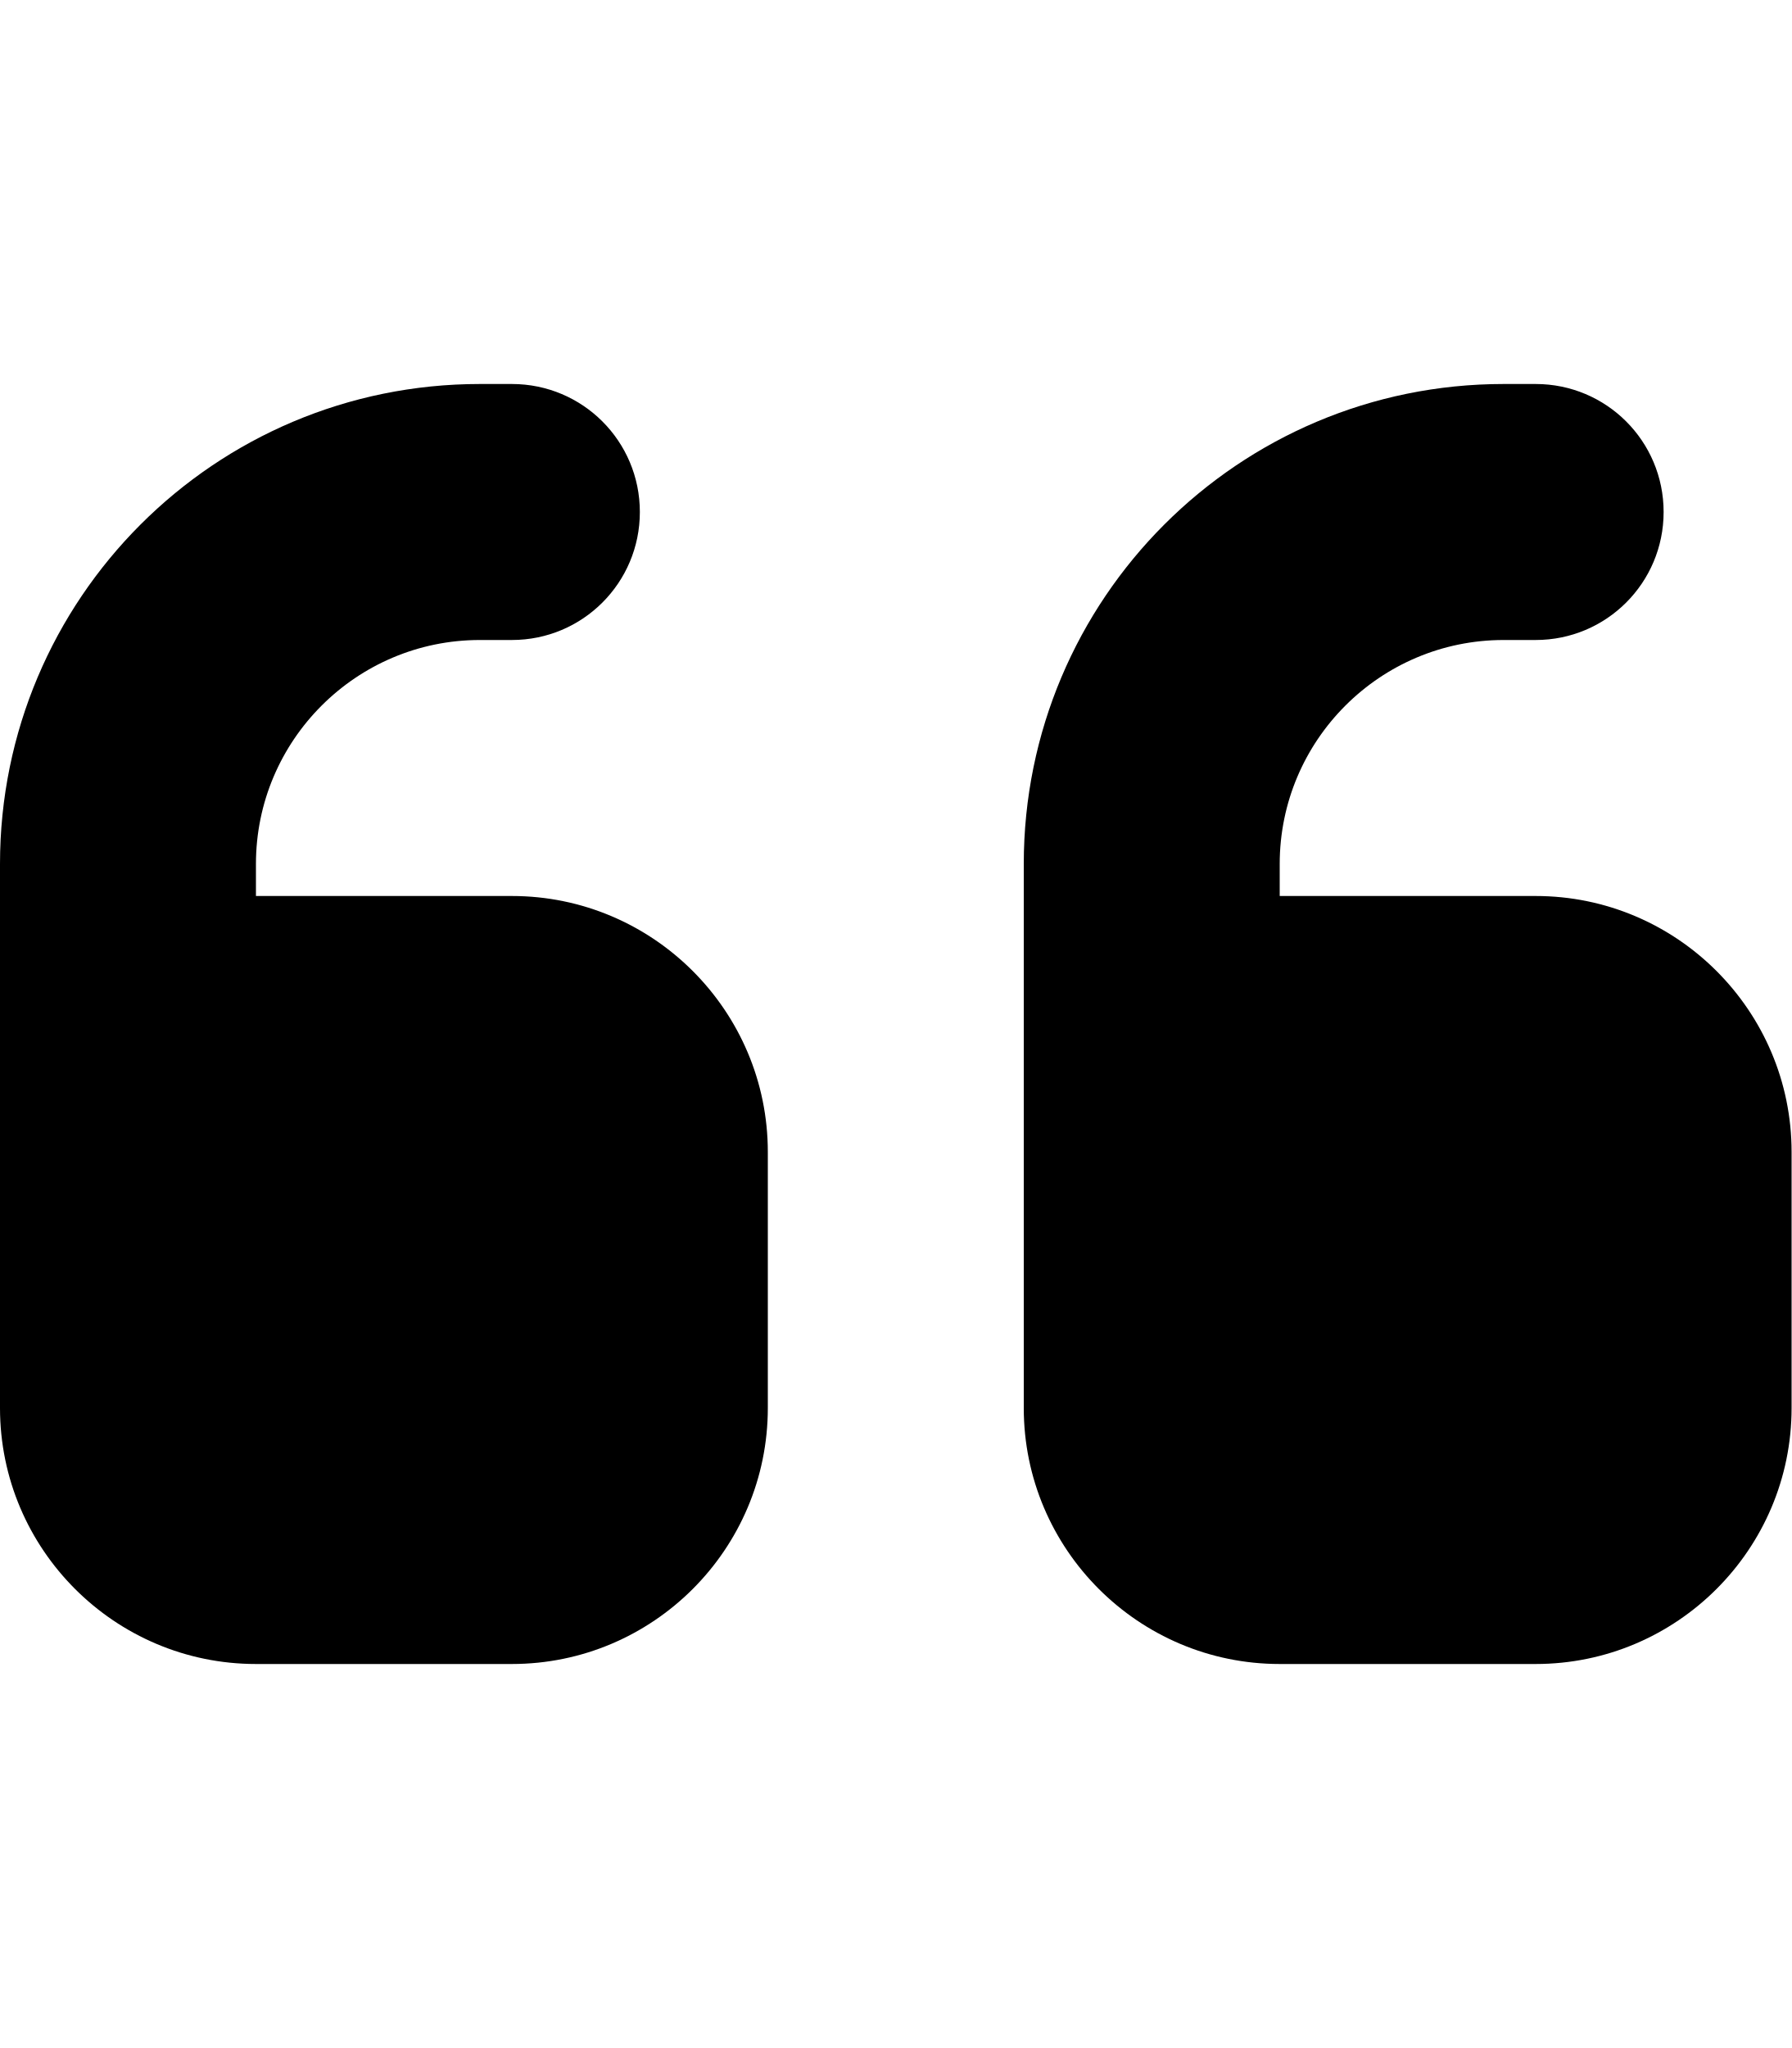
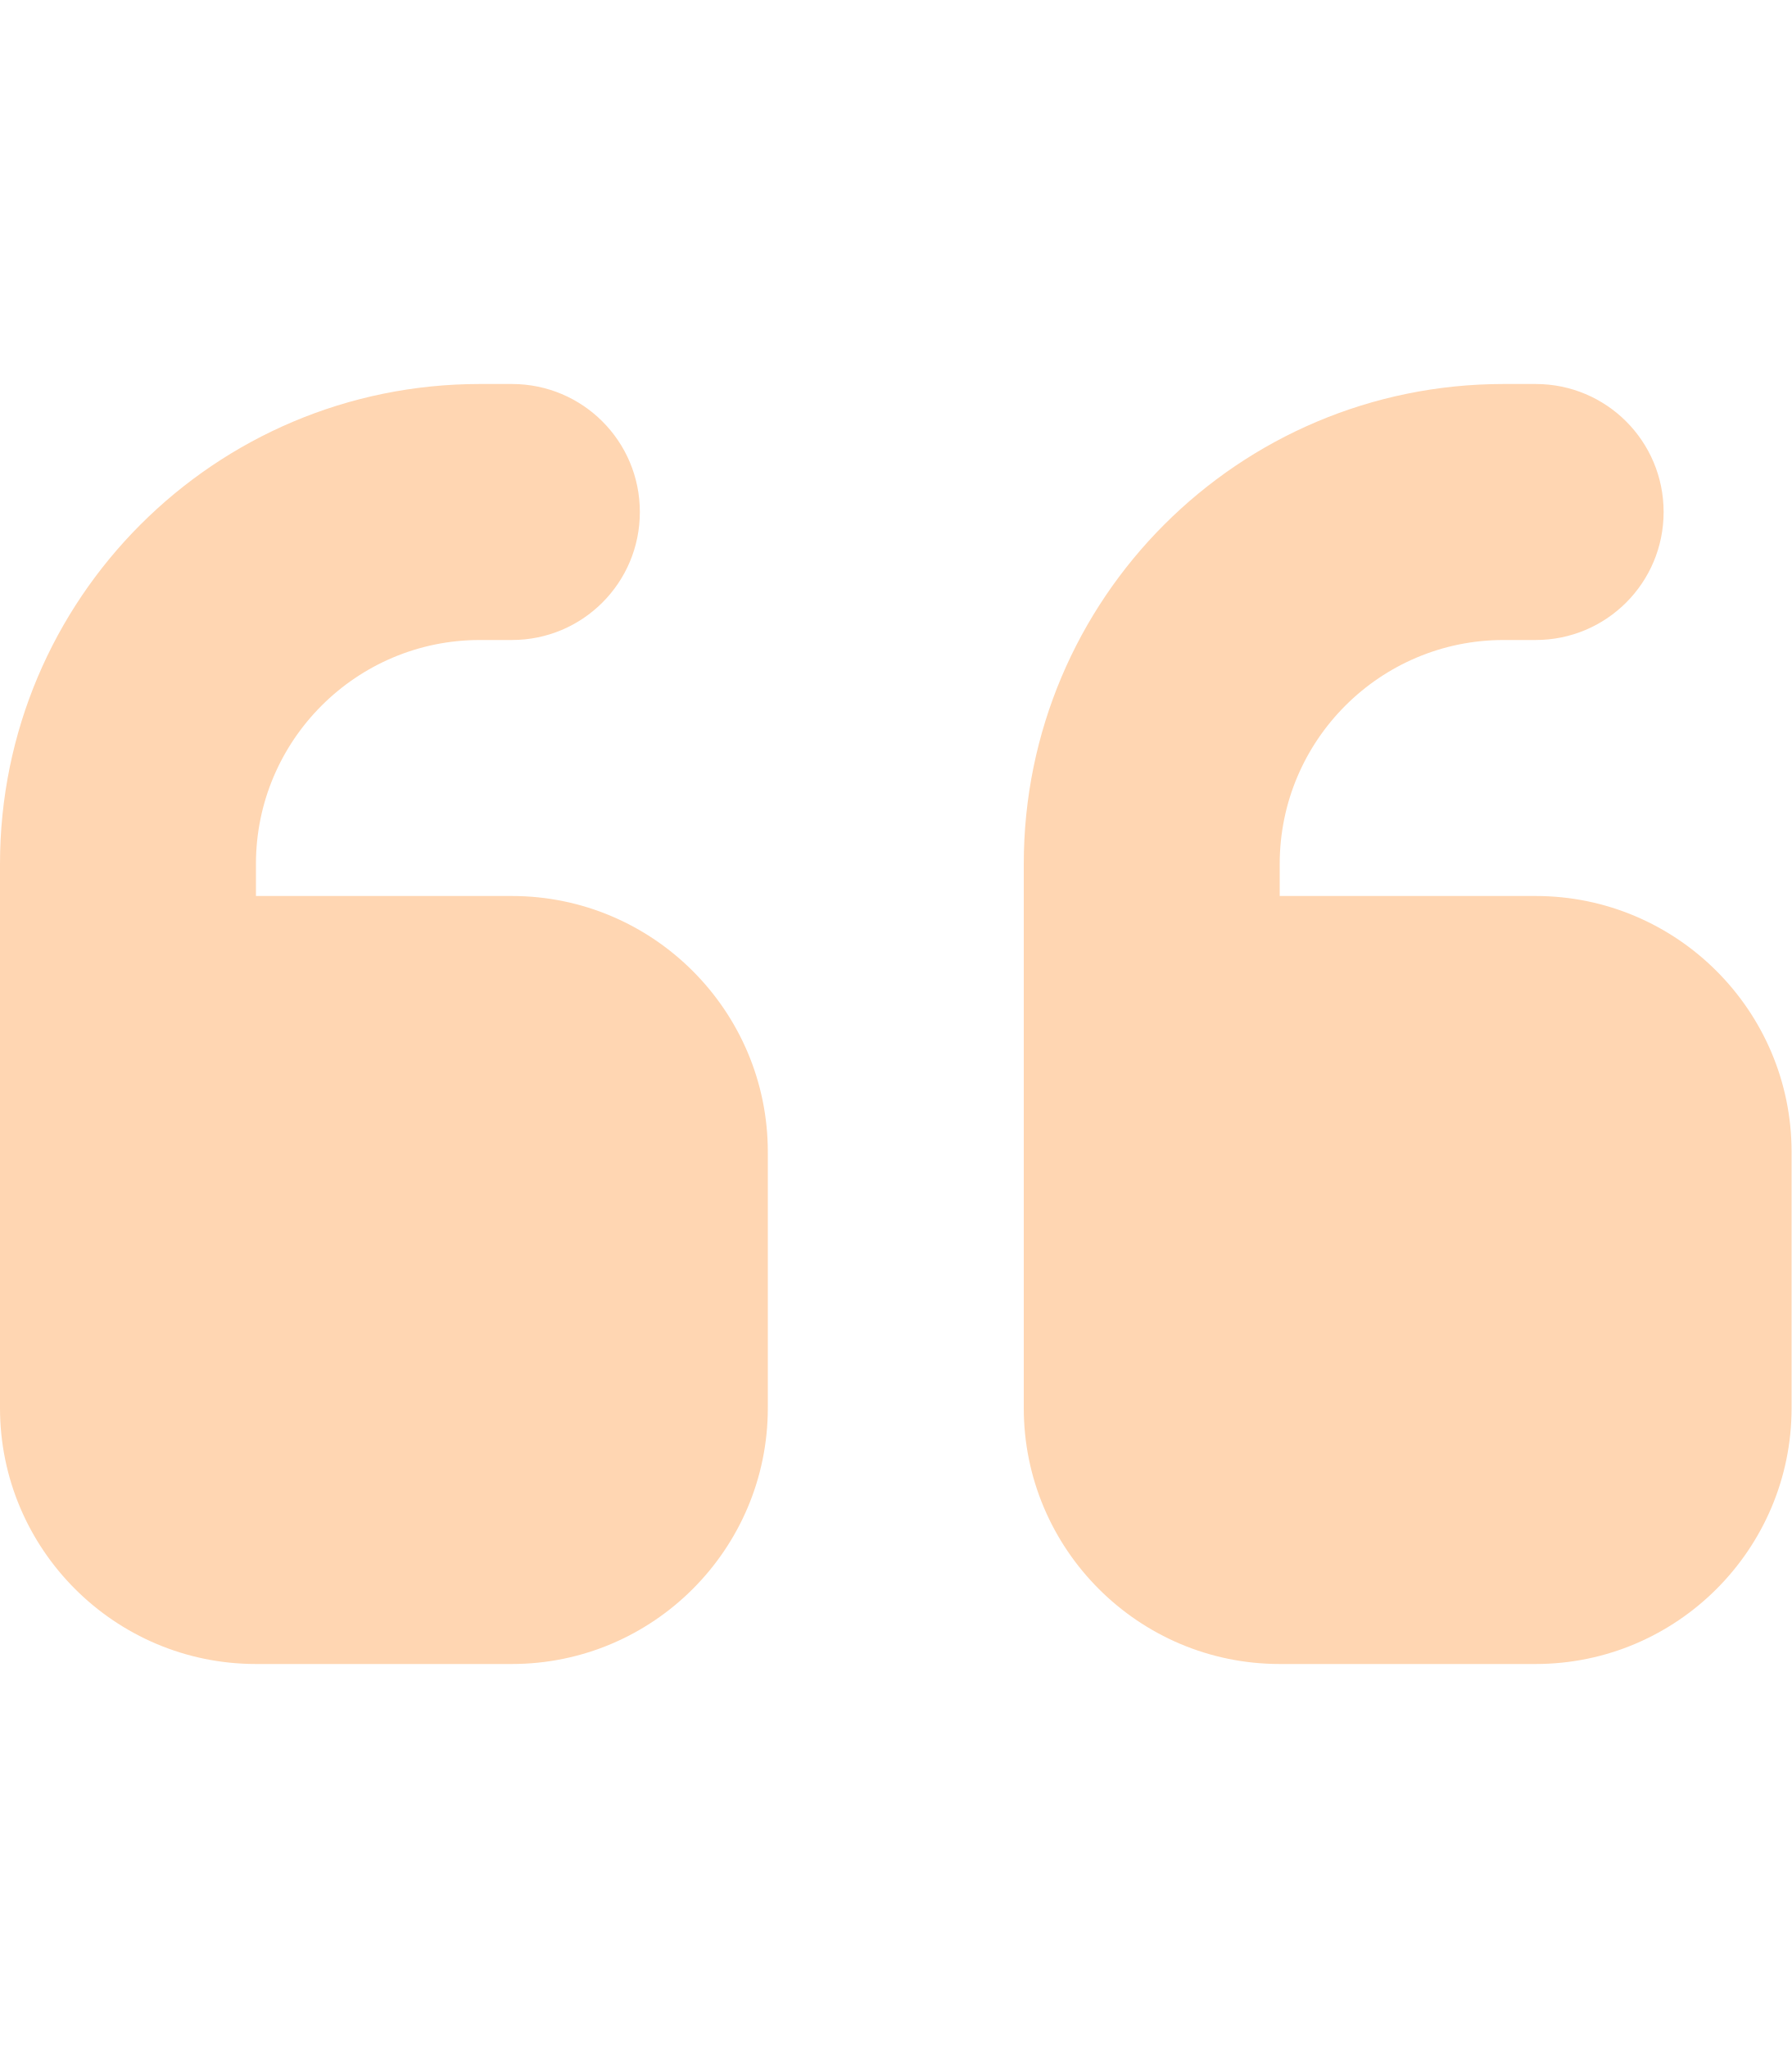
- <svg xmlns="http://www.w3.org/2000/svg" viewBox="0 0 448 512" fill="currentColor">
+ <svg xmlns="http://www.w3.org/2000/svg" viewBox="0 0 448 512" fill="#ffd6b2">
  <path d="M0 216C0 149.7 53.7 96 120 96l8 0c17.7 0 32 14.3 32 32s-14.3 32-32 32l-8 0c-30.9 0-56 25.1-56 56l0 8 64 0c35.3 0 64 28.7 64 64l0 64c0 35.3-28.7 64-64 64l-64 0c-35.3 0-64-28.7-64-64l0-32 0-32 0-72zm256 0c0-66.3 53.7-120 120-120l8 0c17.7 0 32 14.3 32 32s-14.3 32-32 32l-8 0c-30.9 0-56 25.1-56 56l0 8 64 0c35.3 0 64 28.7 64 64l0 64c0 35.3-28.7 64-64 64l-64 0c-35.3 0-64-28.7-64-64l0-32 0-32 0-72z" />
</svg>
